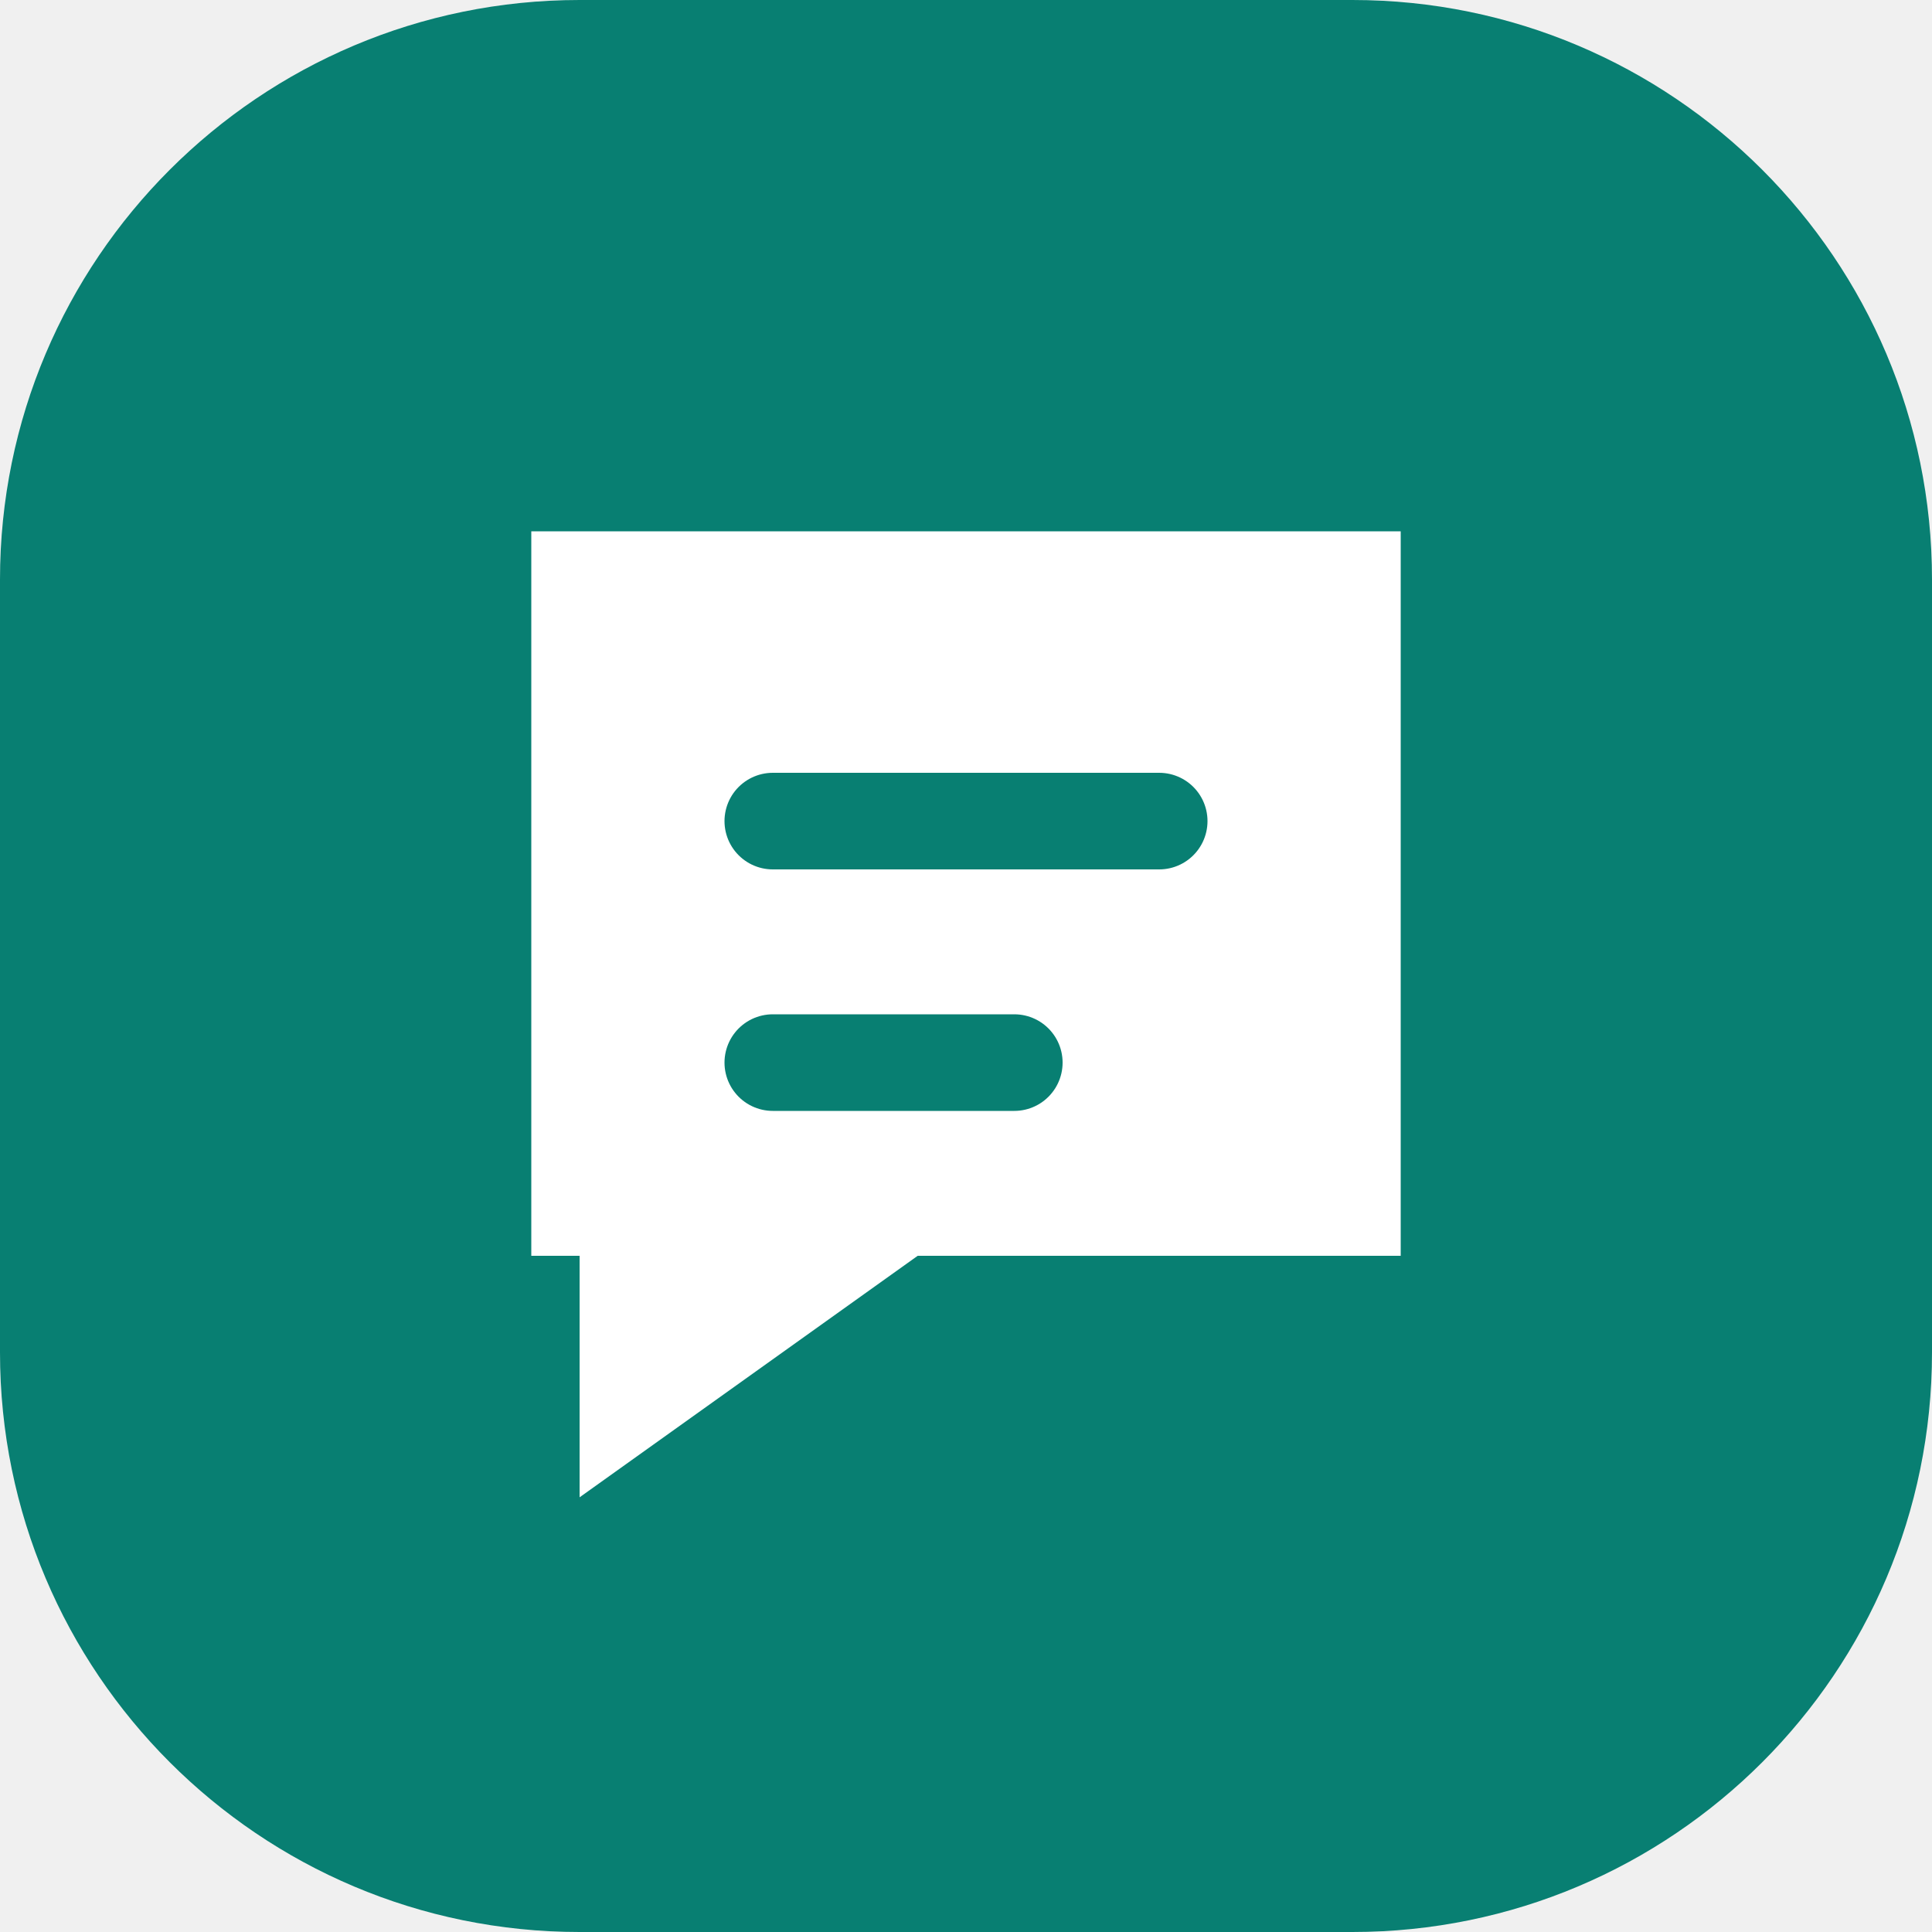
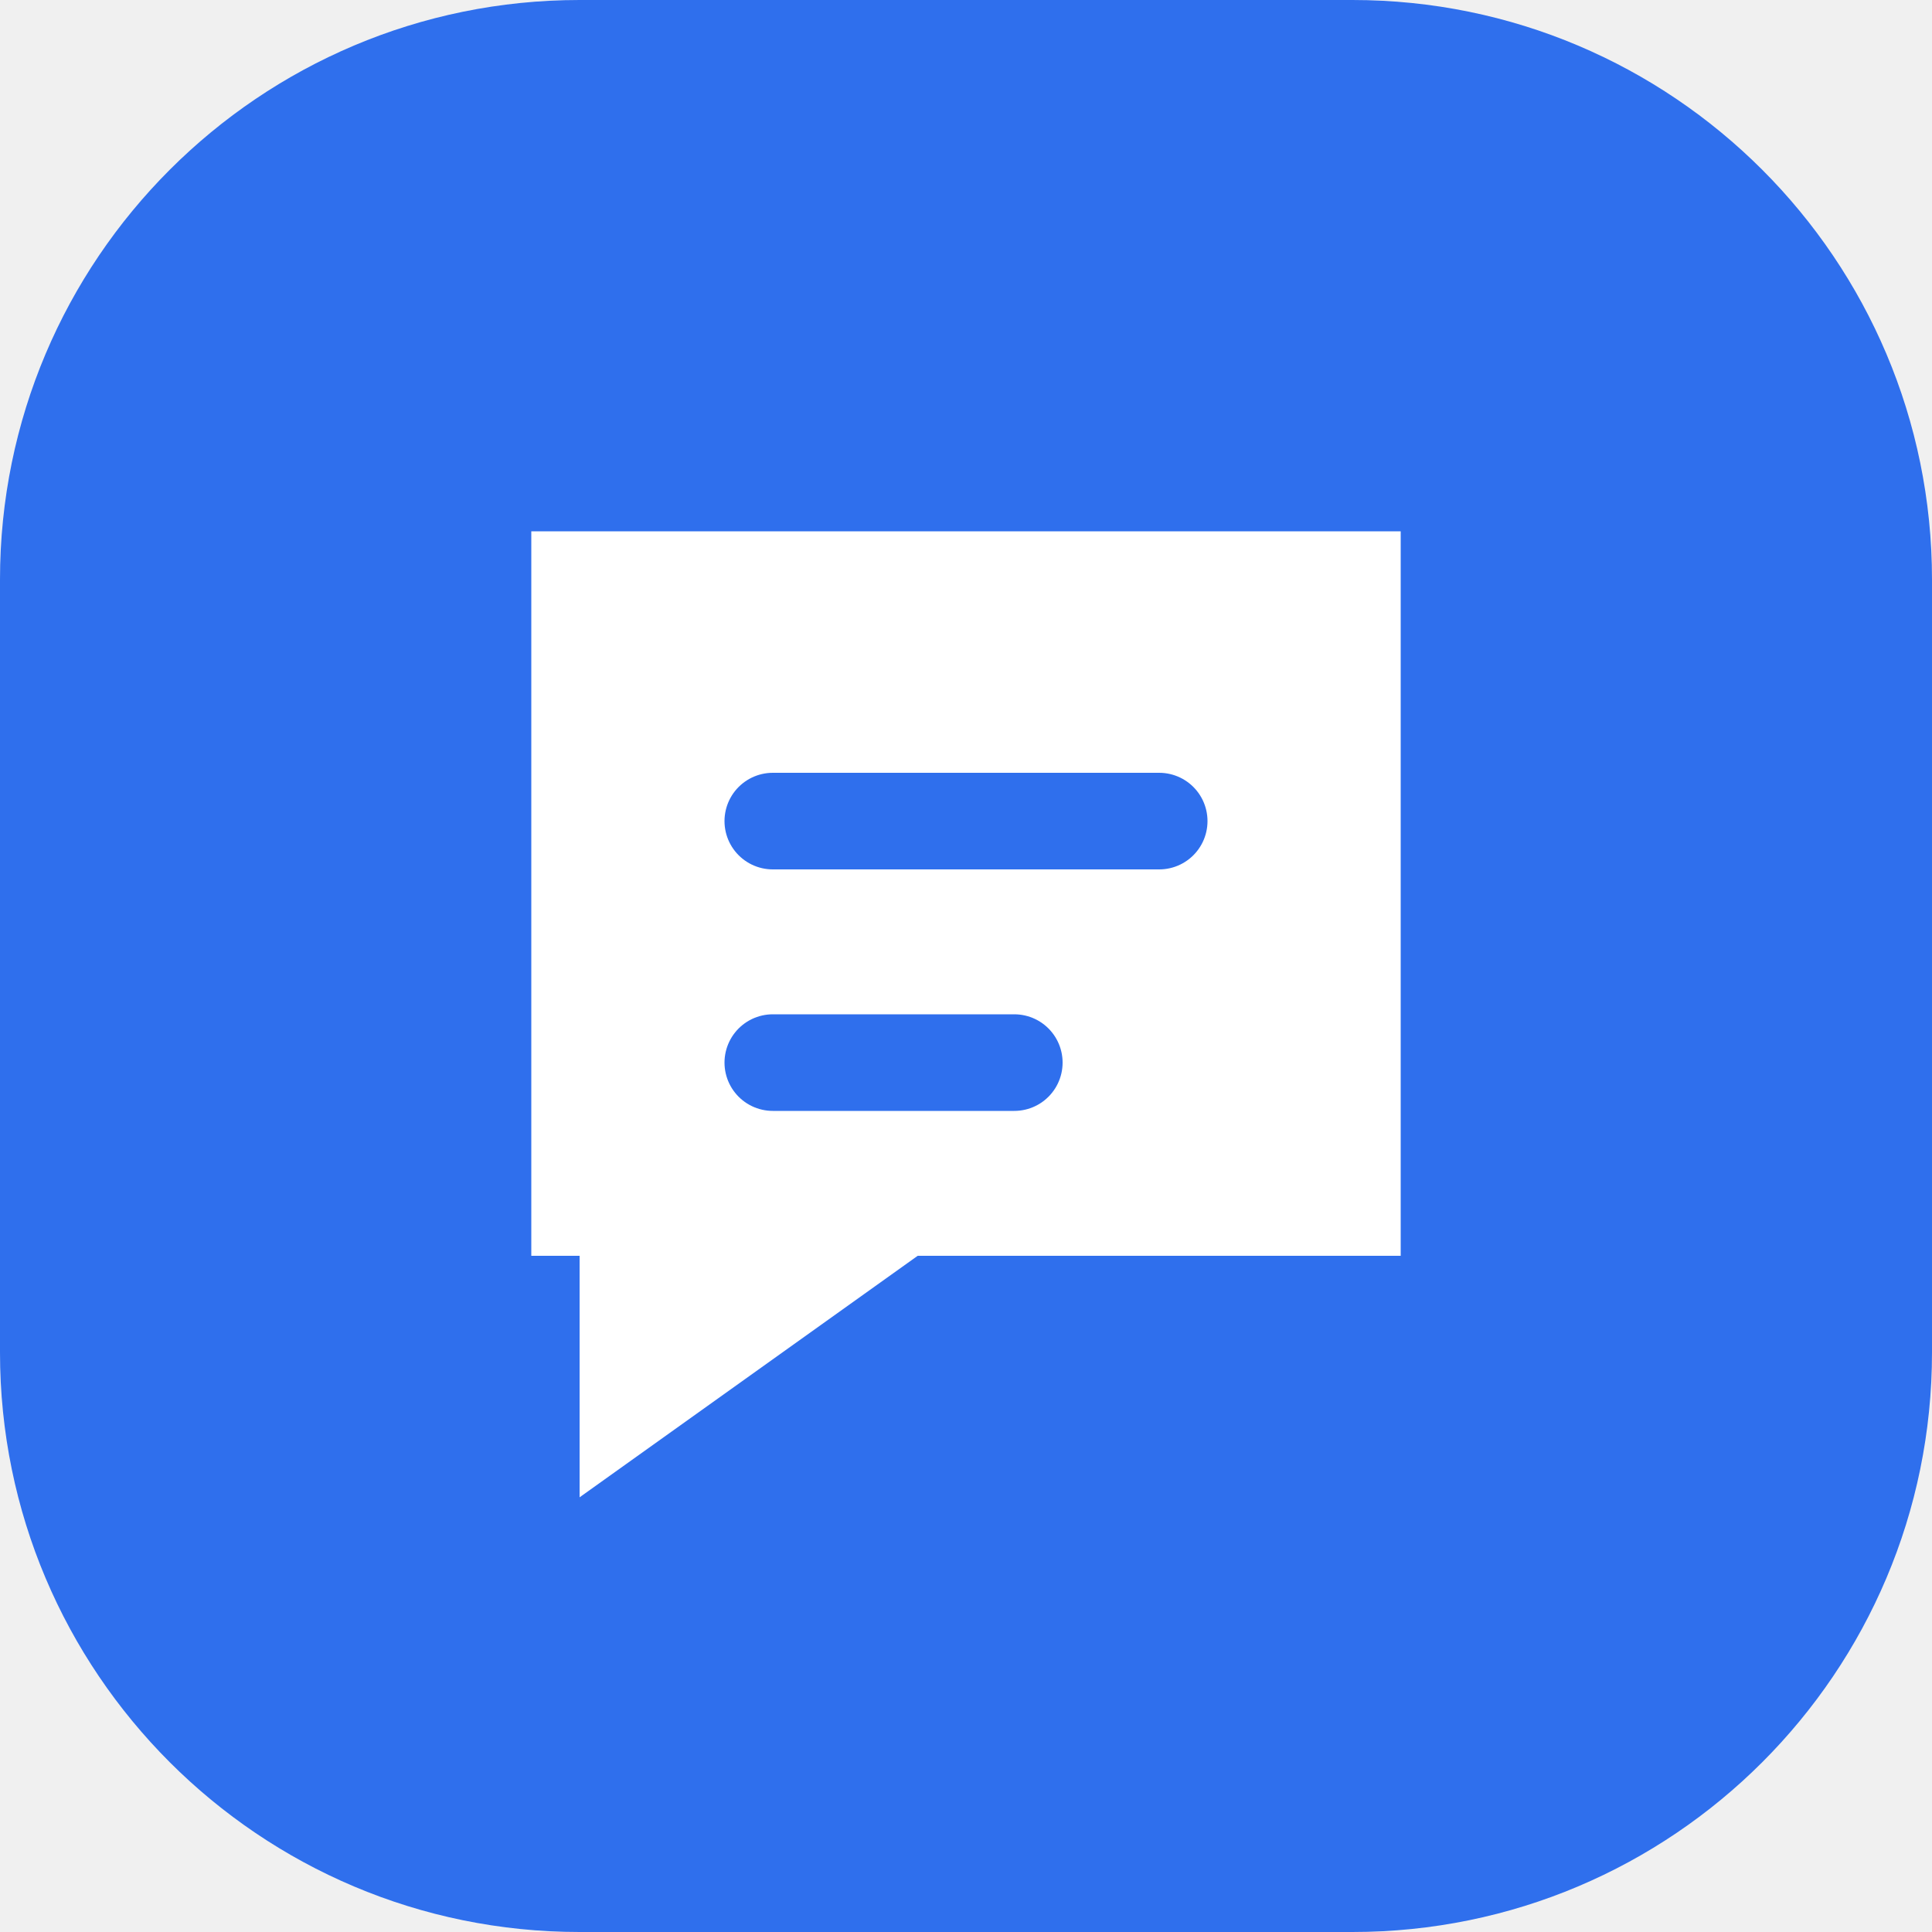
<svg xmlns="http://www.w3.org/2000/svg" viewBox="0 0 40 40">
-   <rect width="40" height="40" rx="12" fill="#087f72" />
+   <rect width="40" height="40" rx="12" fill="#2f6fed" />
  <path d="M11 11h18v15H19l-7 5v-5h-1z" fill="white" />
-   <path d="M16 17h8m-8 5h5" stroke="#087f72" stroke-width="2" stroke-linecap="round" />
+   <path d="M16 17h8m-8 5h5" stroke="#2f6fed" stroke-width="2" stroke-linecap="round" />
</svg>
